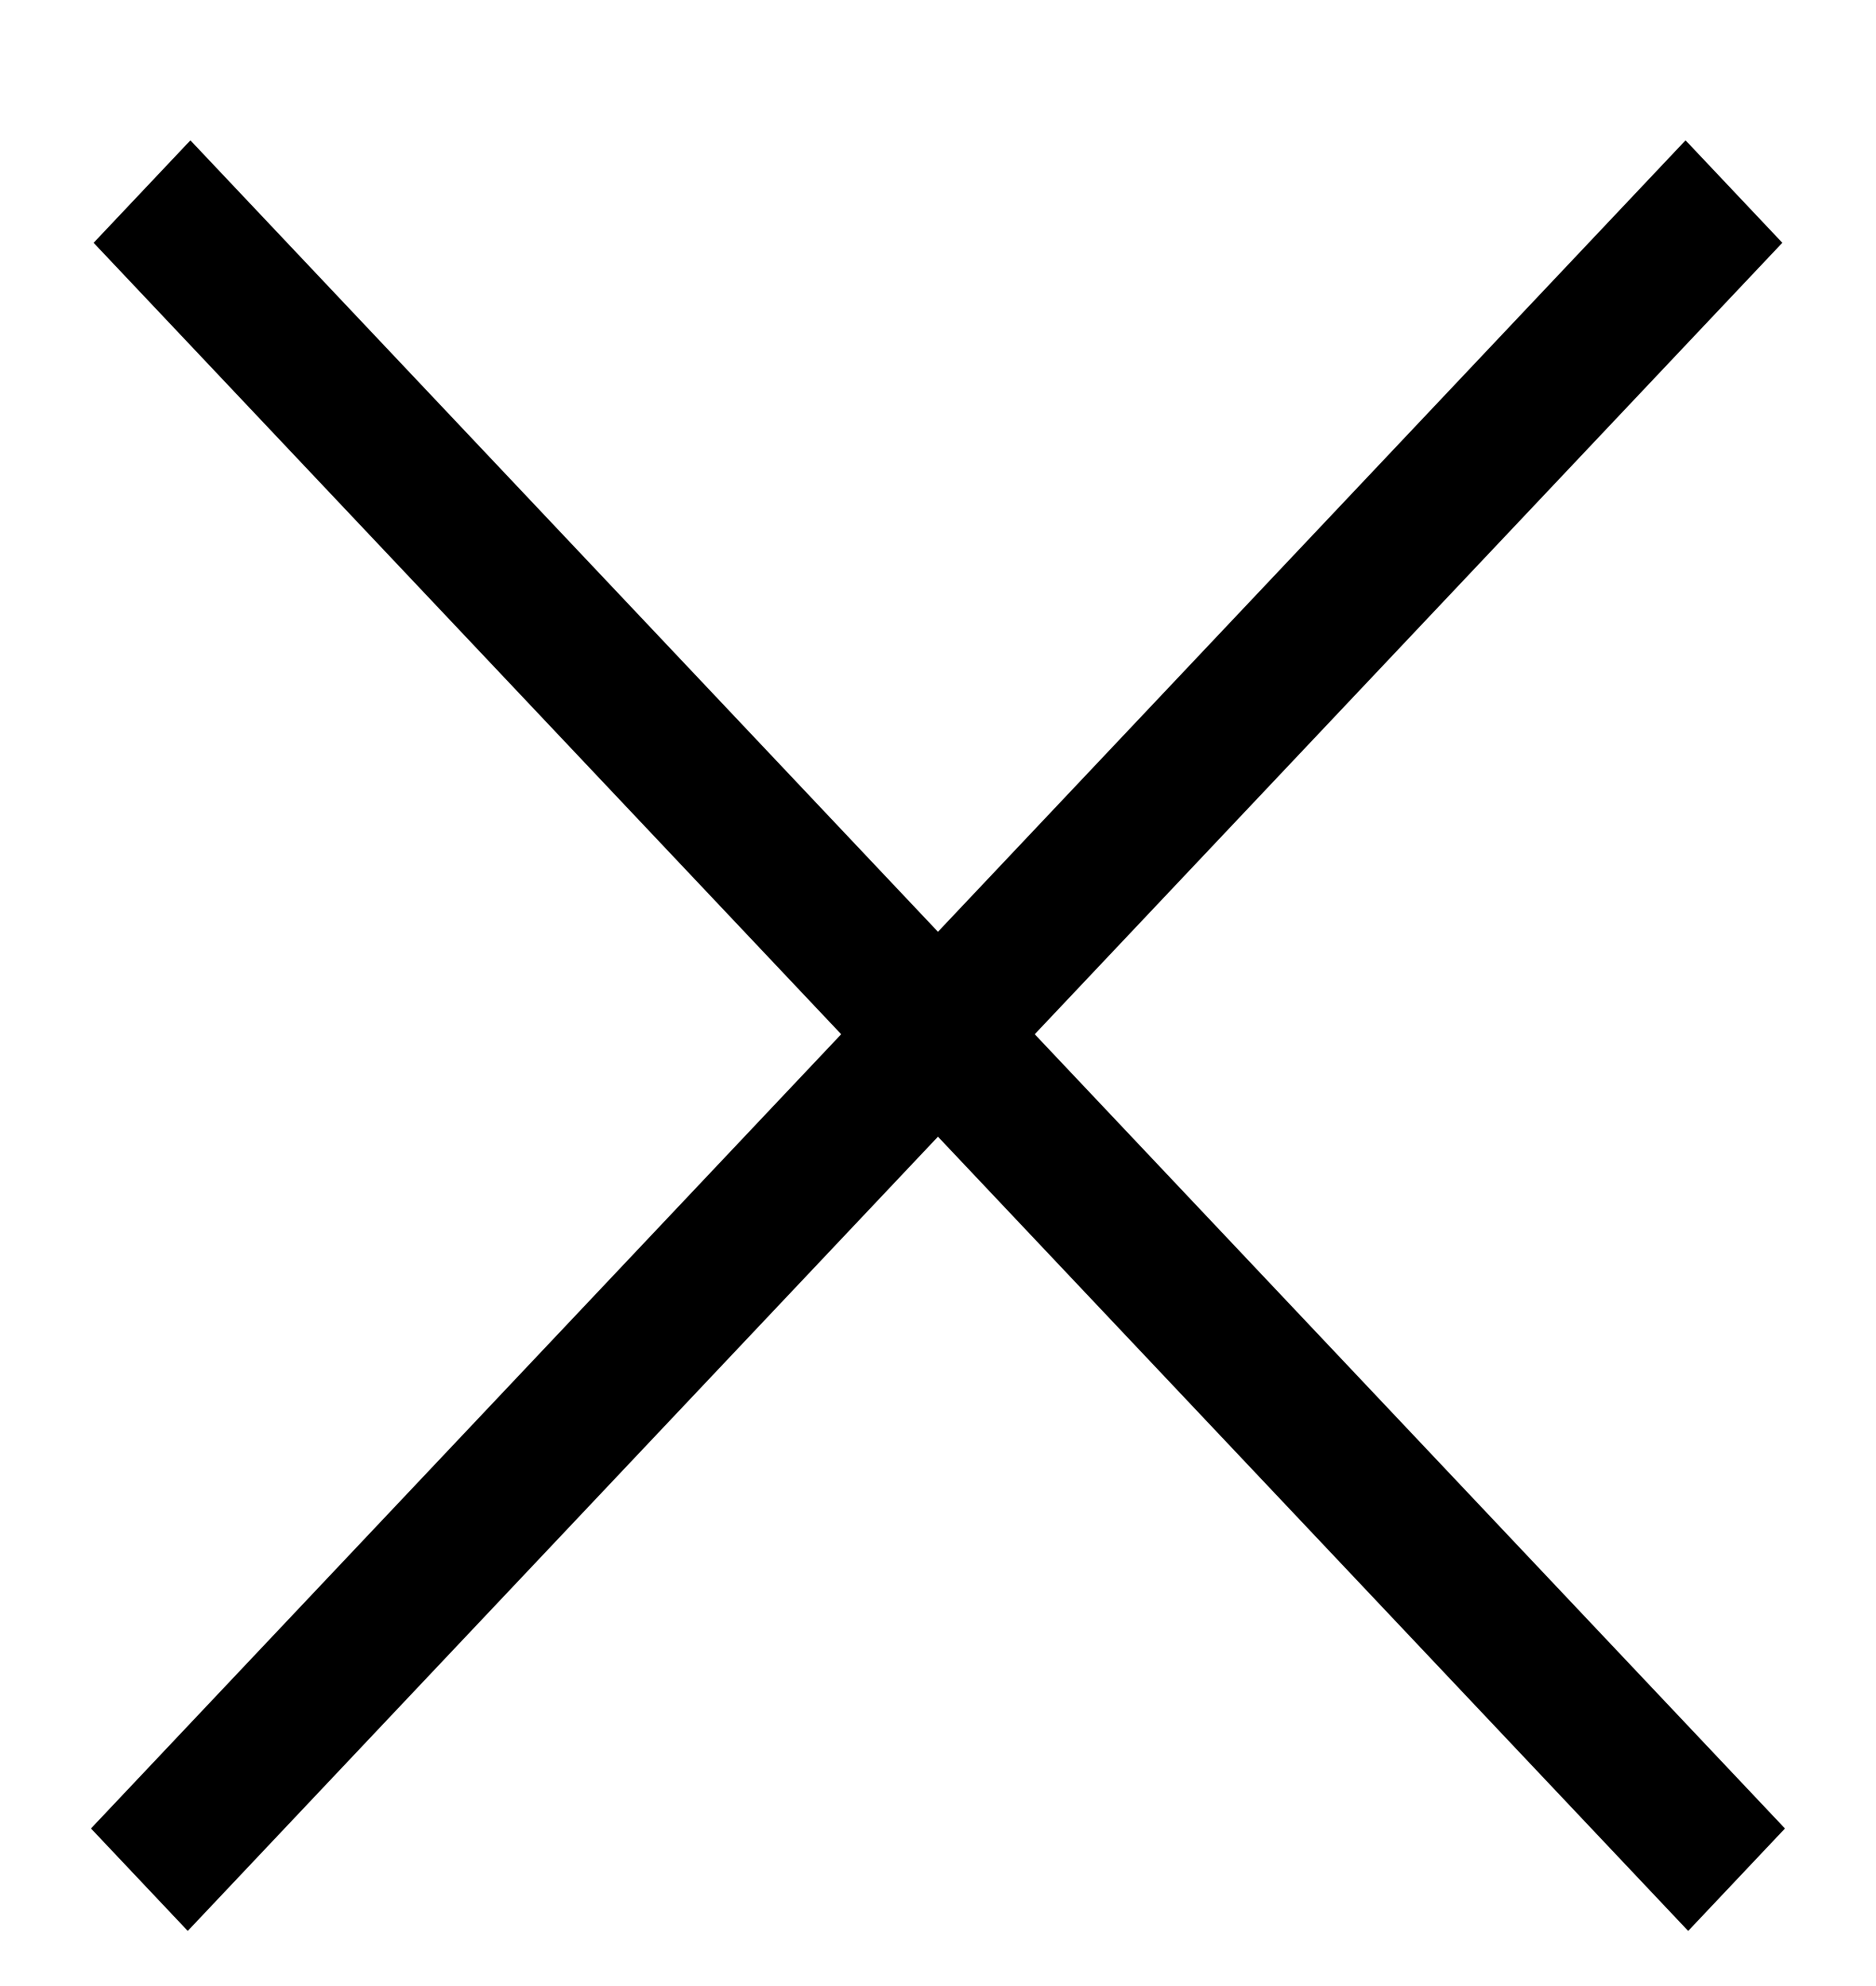
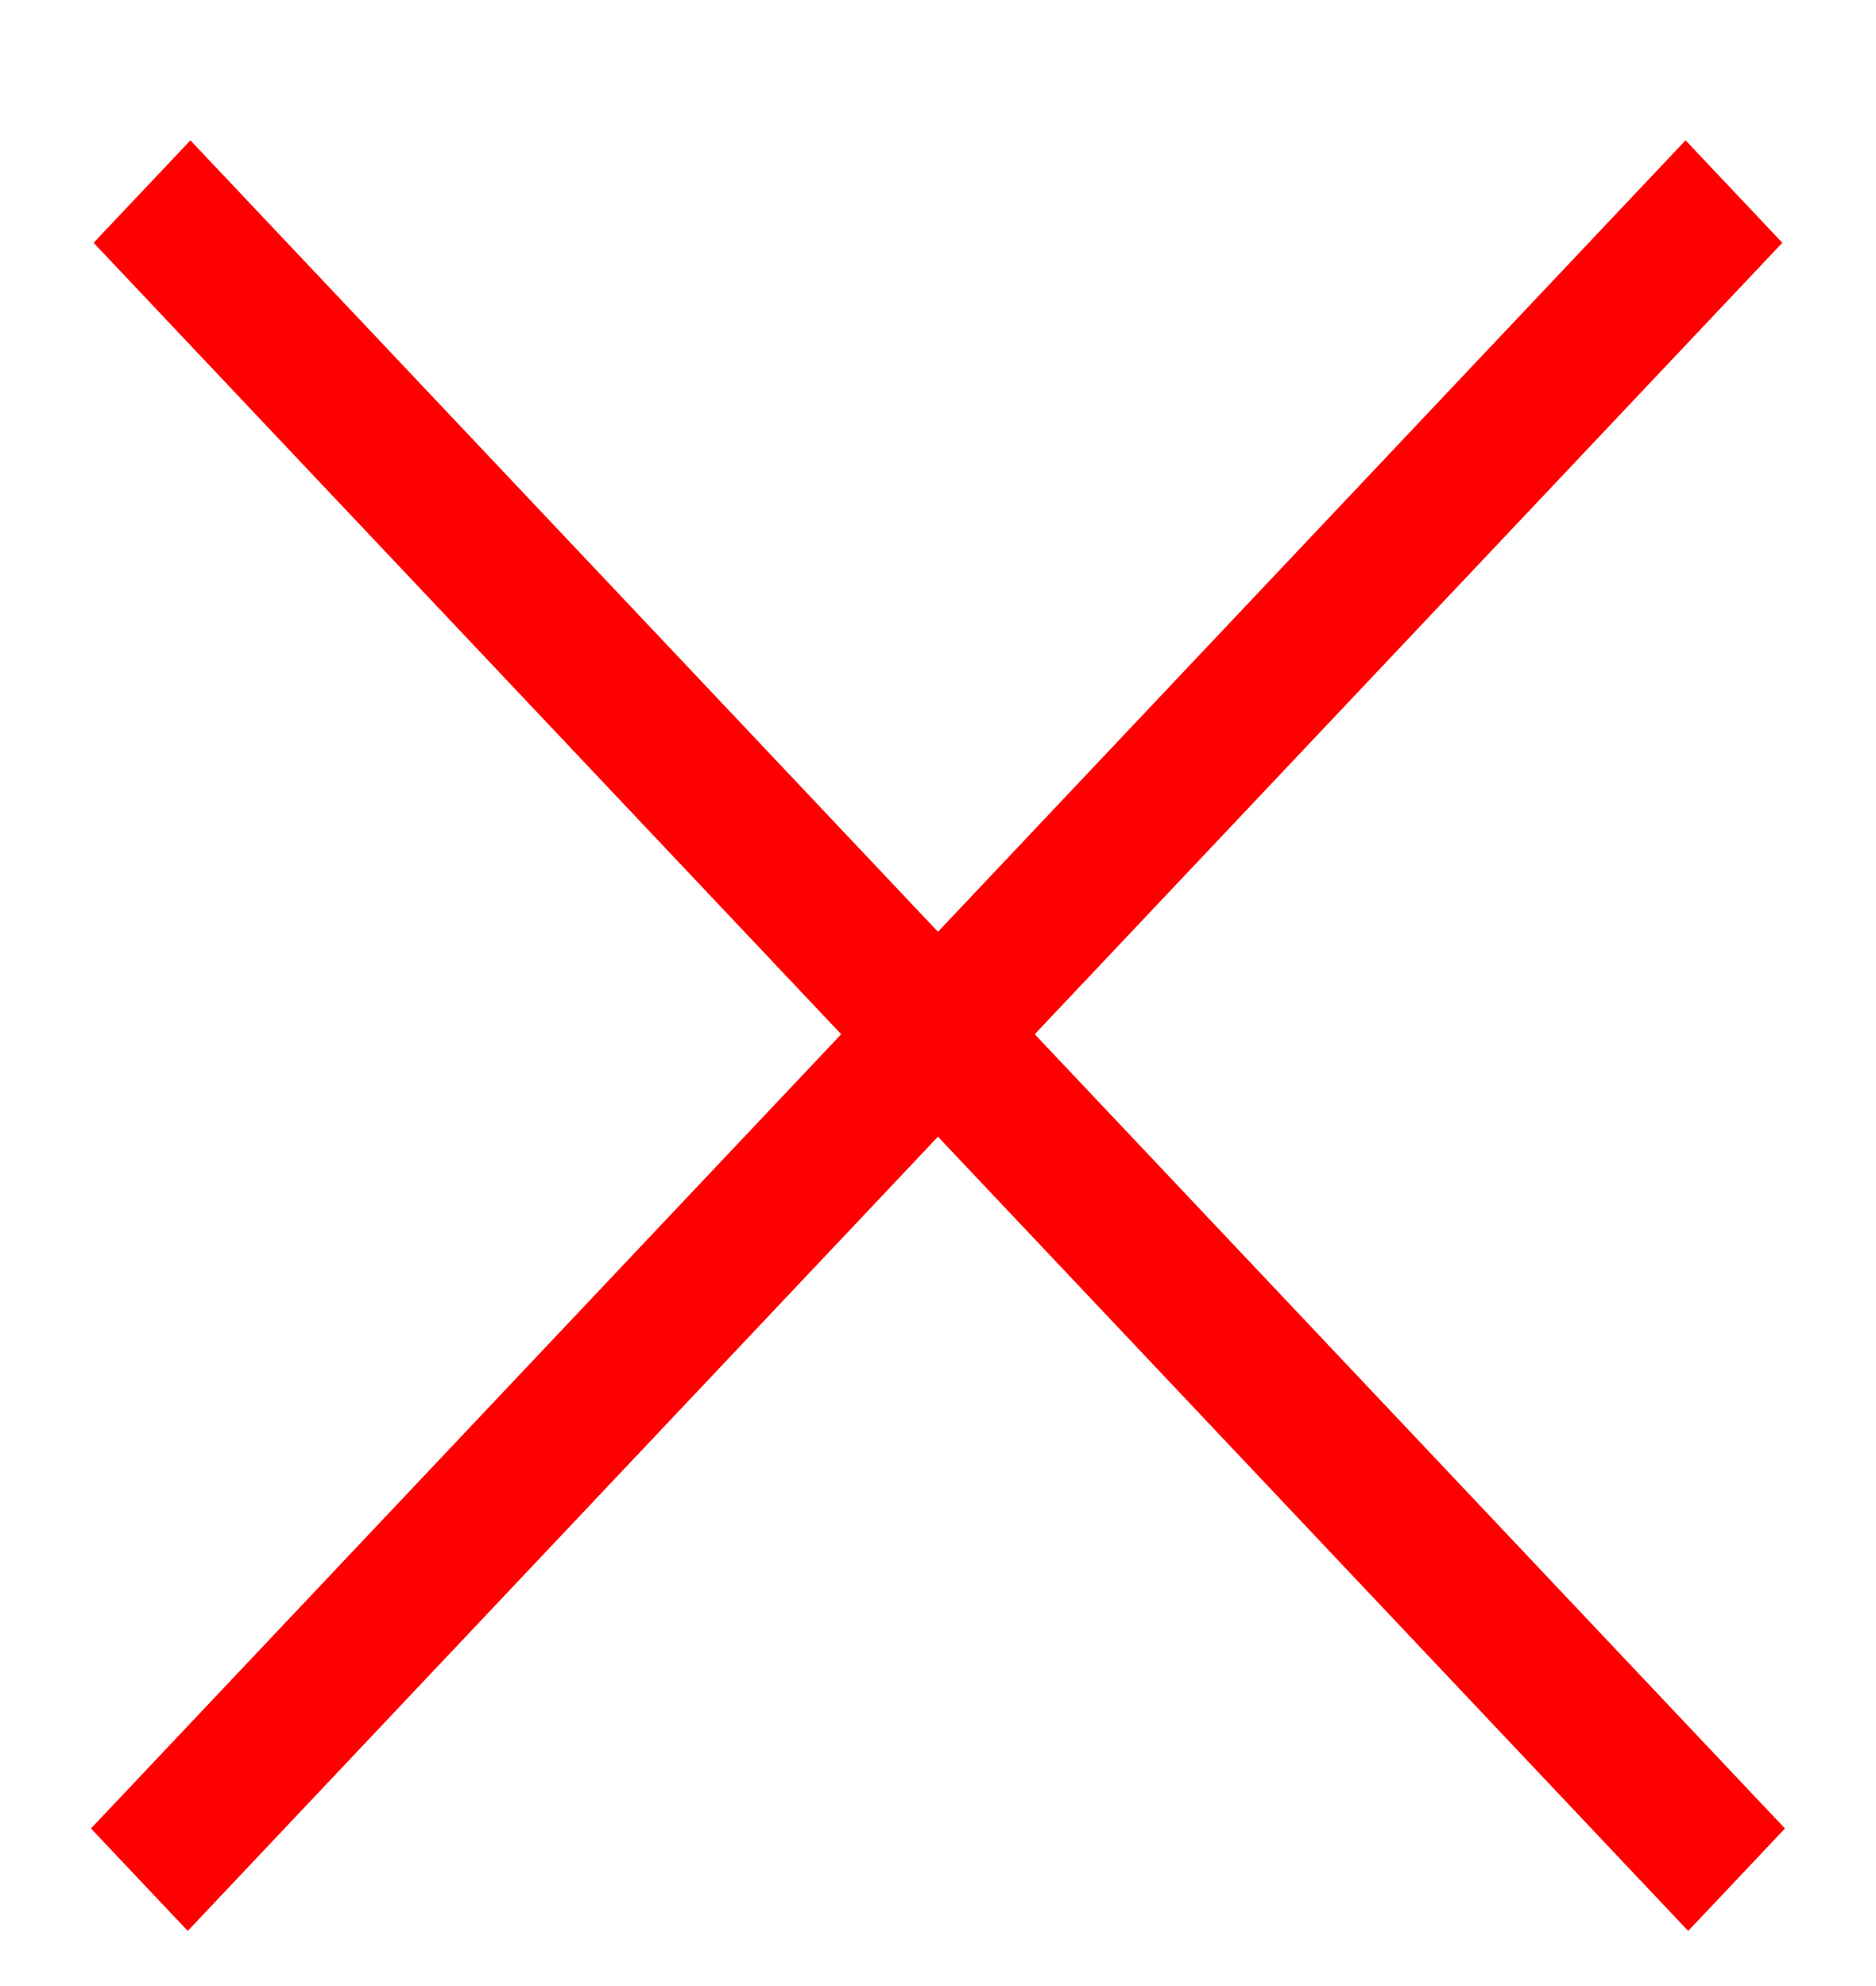
<svg xmlns="http://www.w3.org/2000/svg">
-   <style>:root svg:not(:target){display:none}</style>
  <svg viewBox="0 0 20 20" fill="none" id="icon-close-copy">
-     <line y1="-0.75" x2="24.758" y2="-0.75" transform="matrix(0.686589 -0.727046 0.686589 0.727046 2.00171 20)" stroke="black" stroke-width="1.5" />
-     <line y1="-0.75" x2="24.758" y2="-0.75" transform="matrix(0.686589 0.727046 -0.686589 0.727046 1 2)" stroke="black" stroke-width="1.5" />
+     <line y1="-0.75" x2="24.758" y2="-0.75" transform="matrix(0.686589 -0.727046 0.686589 0.727046 2.00171 20)" stroke="red" stroke-width="1.5" />
+     <line y1="-0.75" x2="24.758" y2="-0.75" transform="matrix(0.686589 0.727046 -0.686589 0.727046 1 2)" stroke="red" stroke-width="1.5" />
  </svg>
-   <svg viewBox="0 0 20 20" fill="none" id="icon-close">
-     <line y1="-0.75" x2="24.758" y2="-0.75" transform="matrix(0.686589 -0.727046 0.686589 0.727046 2.00171 20)" stroke="black" stroke-width="1.5" />
-     <line y1="-0.75" x2="24.758" y2="-0.75" transform="matrix(0.686589 0.727046 -0.686589 0.727046 1 2)" stroke="black" stroke-width="1.5" />
+   <svg viewBox="0 0 20 20" fill="red" id="icon-close">
+     <line y1="-0.75" x2="24.758" y2="-0.75" transform="matrix(0.686589 -0.727046 0.686589 0.727046 2.00171 20)" stroke="red" stroke-width="1.5" />
+     <line y1="-0.75" x2="24.758" y2="-0.75" transform="matrix(0.686589 0.727046 -0.686589 0.727046 1 2)" stroke="red" stroke-width="1.5" />
  </svg>
</svg>
